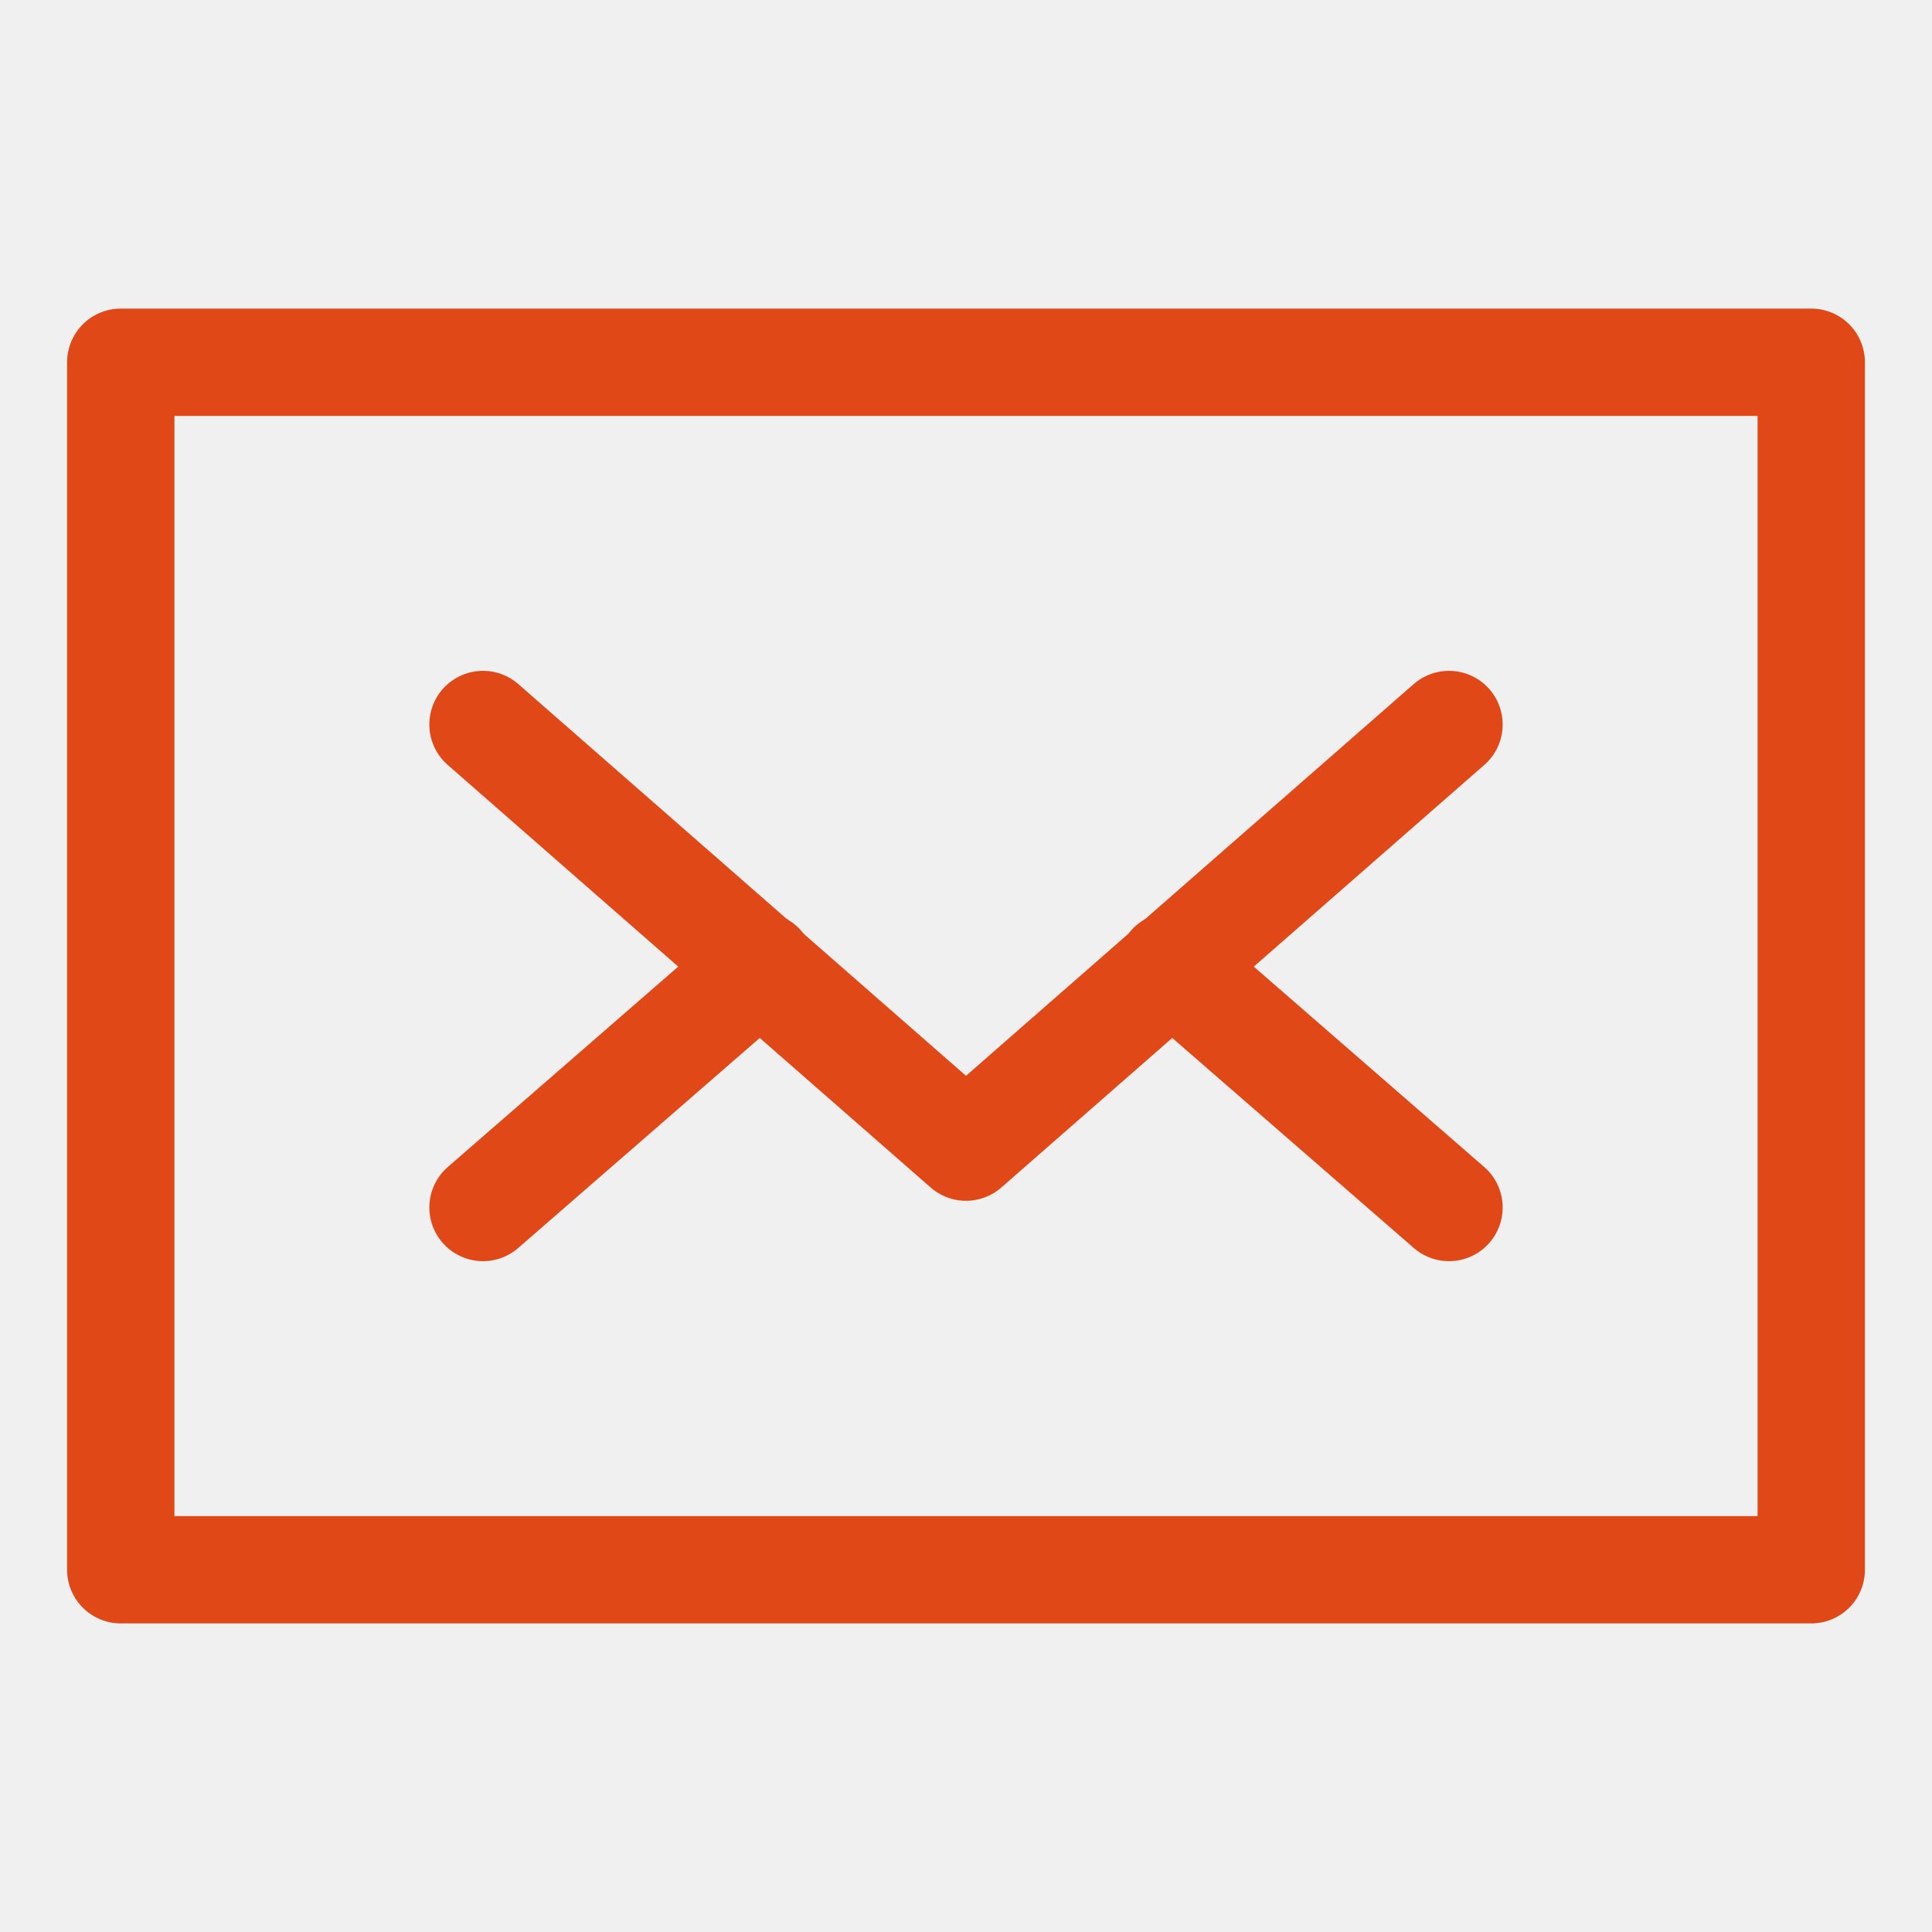
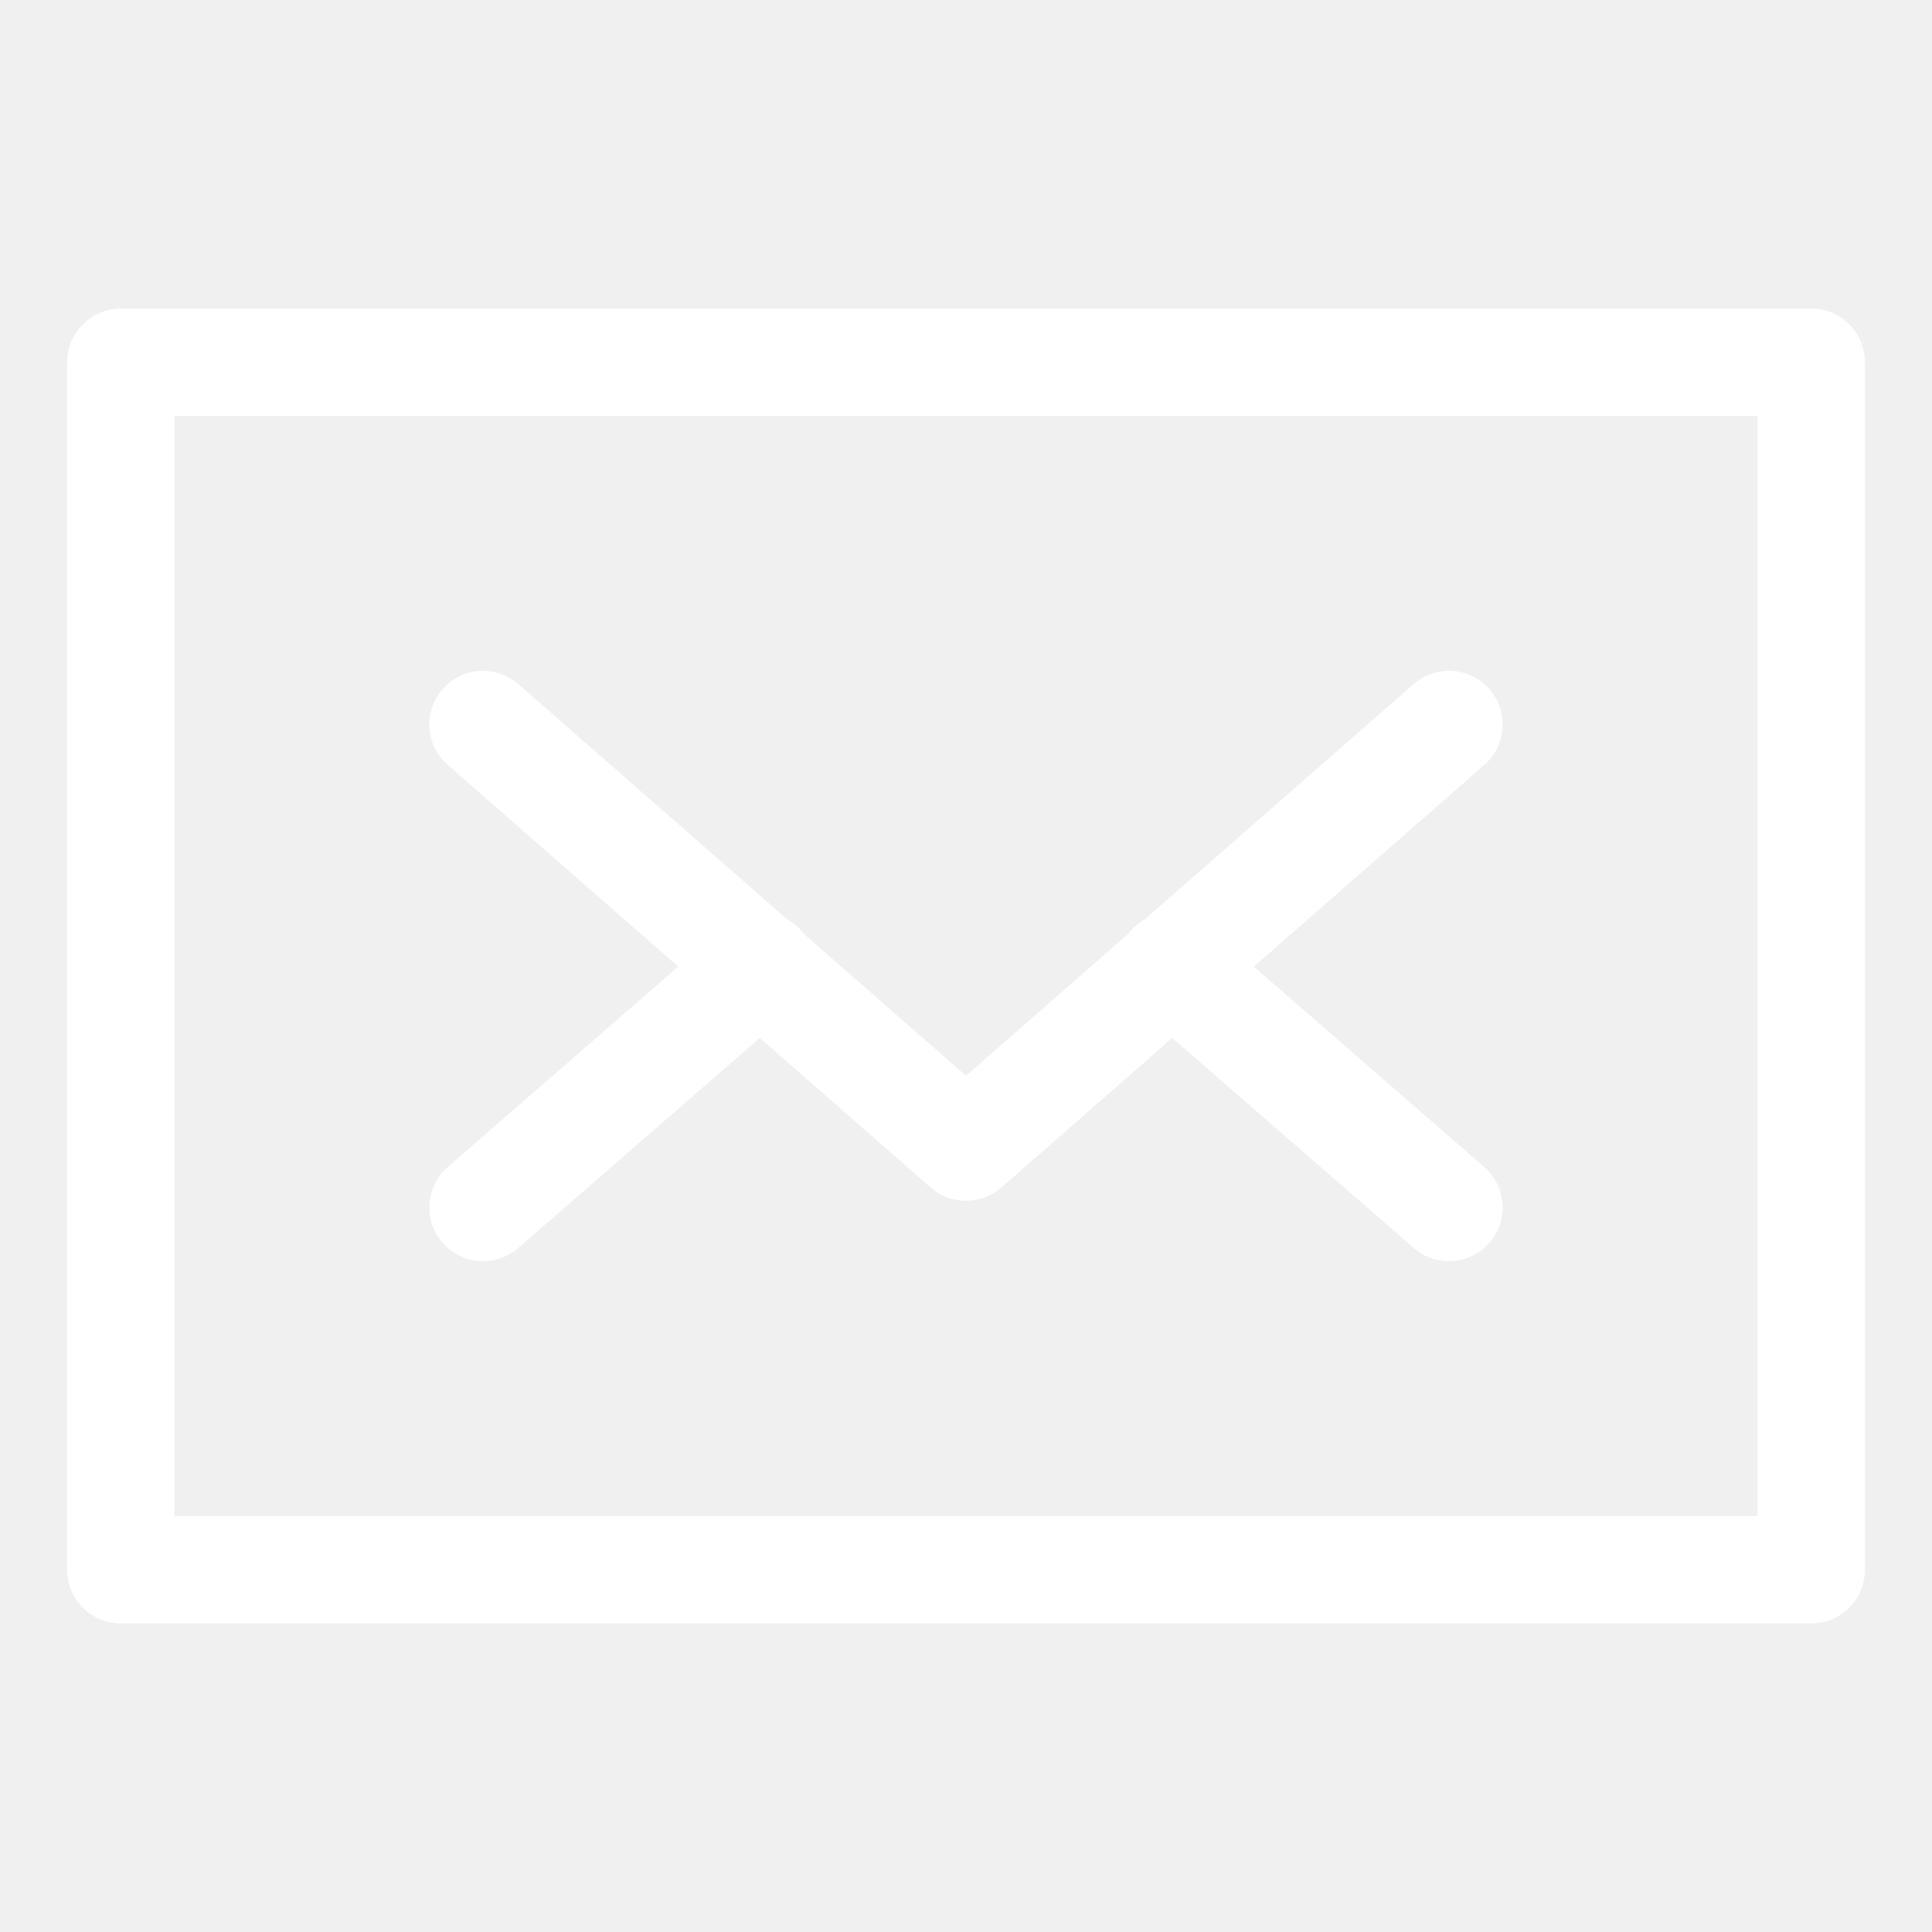
<svg xmlns="http://www.w3.org/2000/svg" width="36" height="36" viewBox="0 0 36 36" fill="none">
-   <path d="M33.75 6.75H2.25V29.25H33.75V6.75Z" stroke="#E14817" stroke-width="2" stroke-miterlimit="10" stroke-linecap="round" stroke-linejoin="round" />
-   <path d="M9 13.5L18 21.375L27 13.5" stroke="#E14817" stroke-width="2" stroke-miterlimit="10" stroke-linecap="round" stroke-linejoin="round" />
-   <path d="M14.175 18L9 22.5" stroke="#E14817" stroke-width="2" stroke-miterlimit="10" stroke-linecap="round" stroke-linejoin="round" />
-   <path d="M27 22.5L21.825 18" stroke="#E14817" stroke-width="2" stroke-miterlimit="10" stroke-linecap="round" stroke-linejoin="round" />
+   <path d="M33.75 6.75H2.25V29.25H33.75V6.75Z" stroke="white" stroke-width="2" stroke-miterlimit="10" stroke-linecap="round" stroke-linejoin="round" />
+   <path d="M9 13.5L18 21.375L27 13.5" stroke="white" stroke-width="2" stroke-miterlimit="10" stroke-linecap="round" stroke-linejoin="round" />
+   <path d="M14.175 18L9 22.5" stroke="white" stroke-width="2" stroke-miterlimit="10" stroke-linecap="round" stroke-linejoin="round" />
+   <path d="M27 22.5L21.825 18" stroke="white" stroke-width="2" stroke-miterlimit="10" stroke-linecap="round" stroke-linejoin="round" />
</svg>
